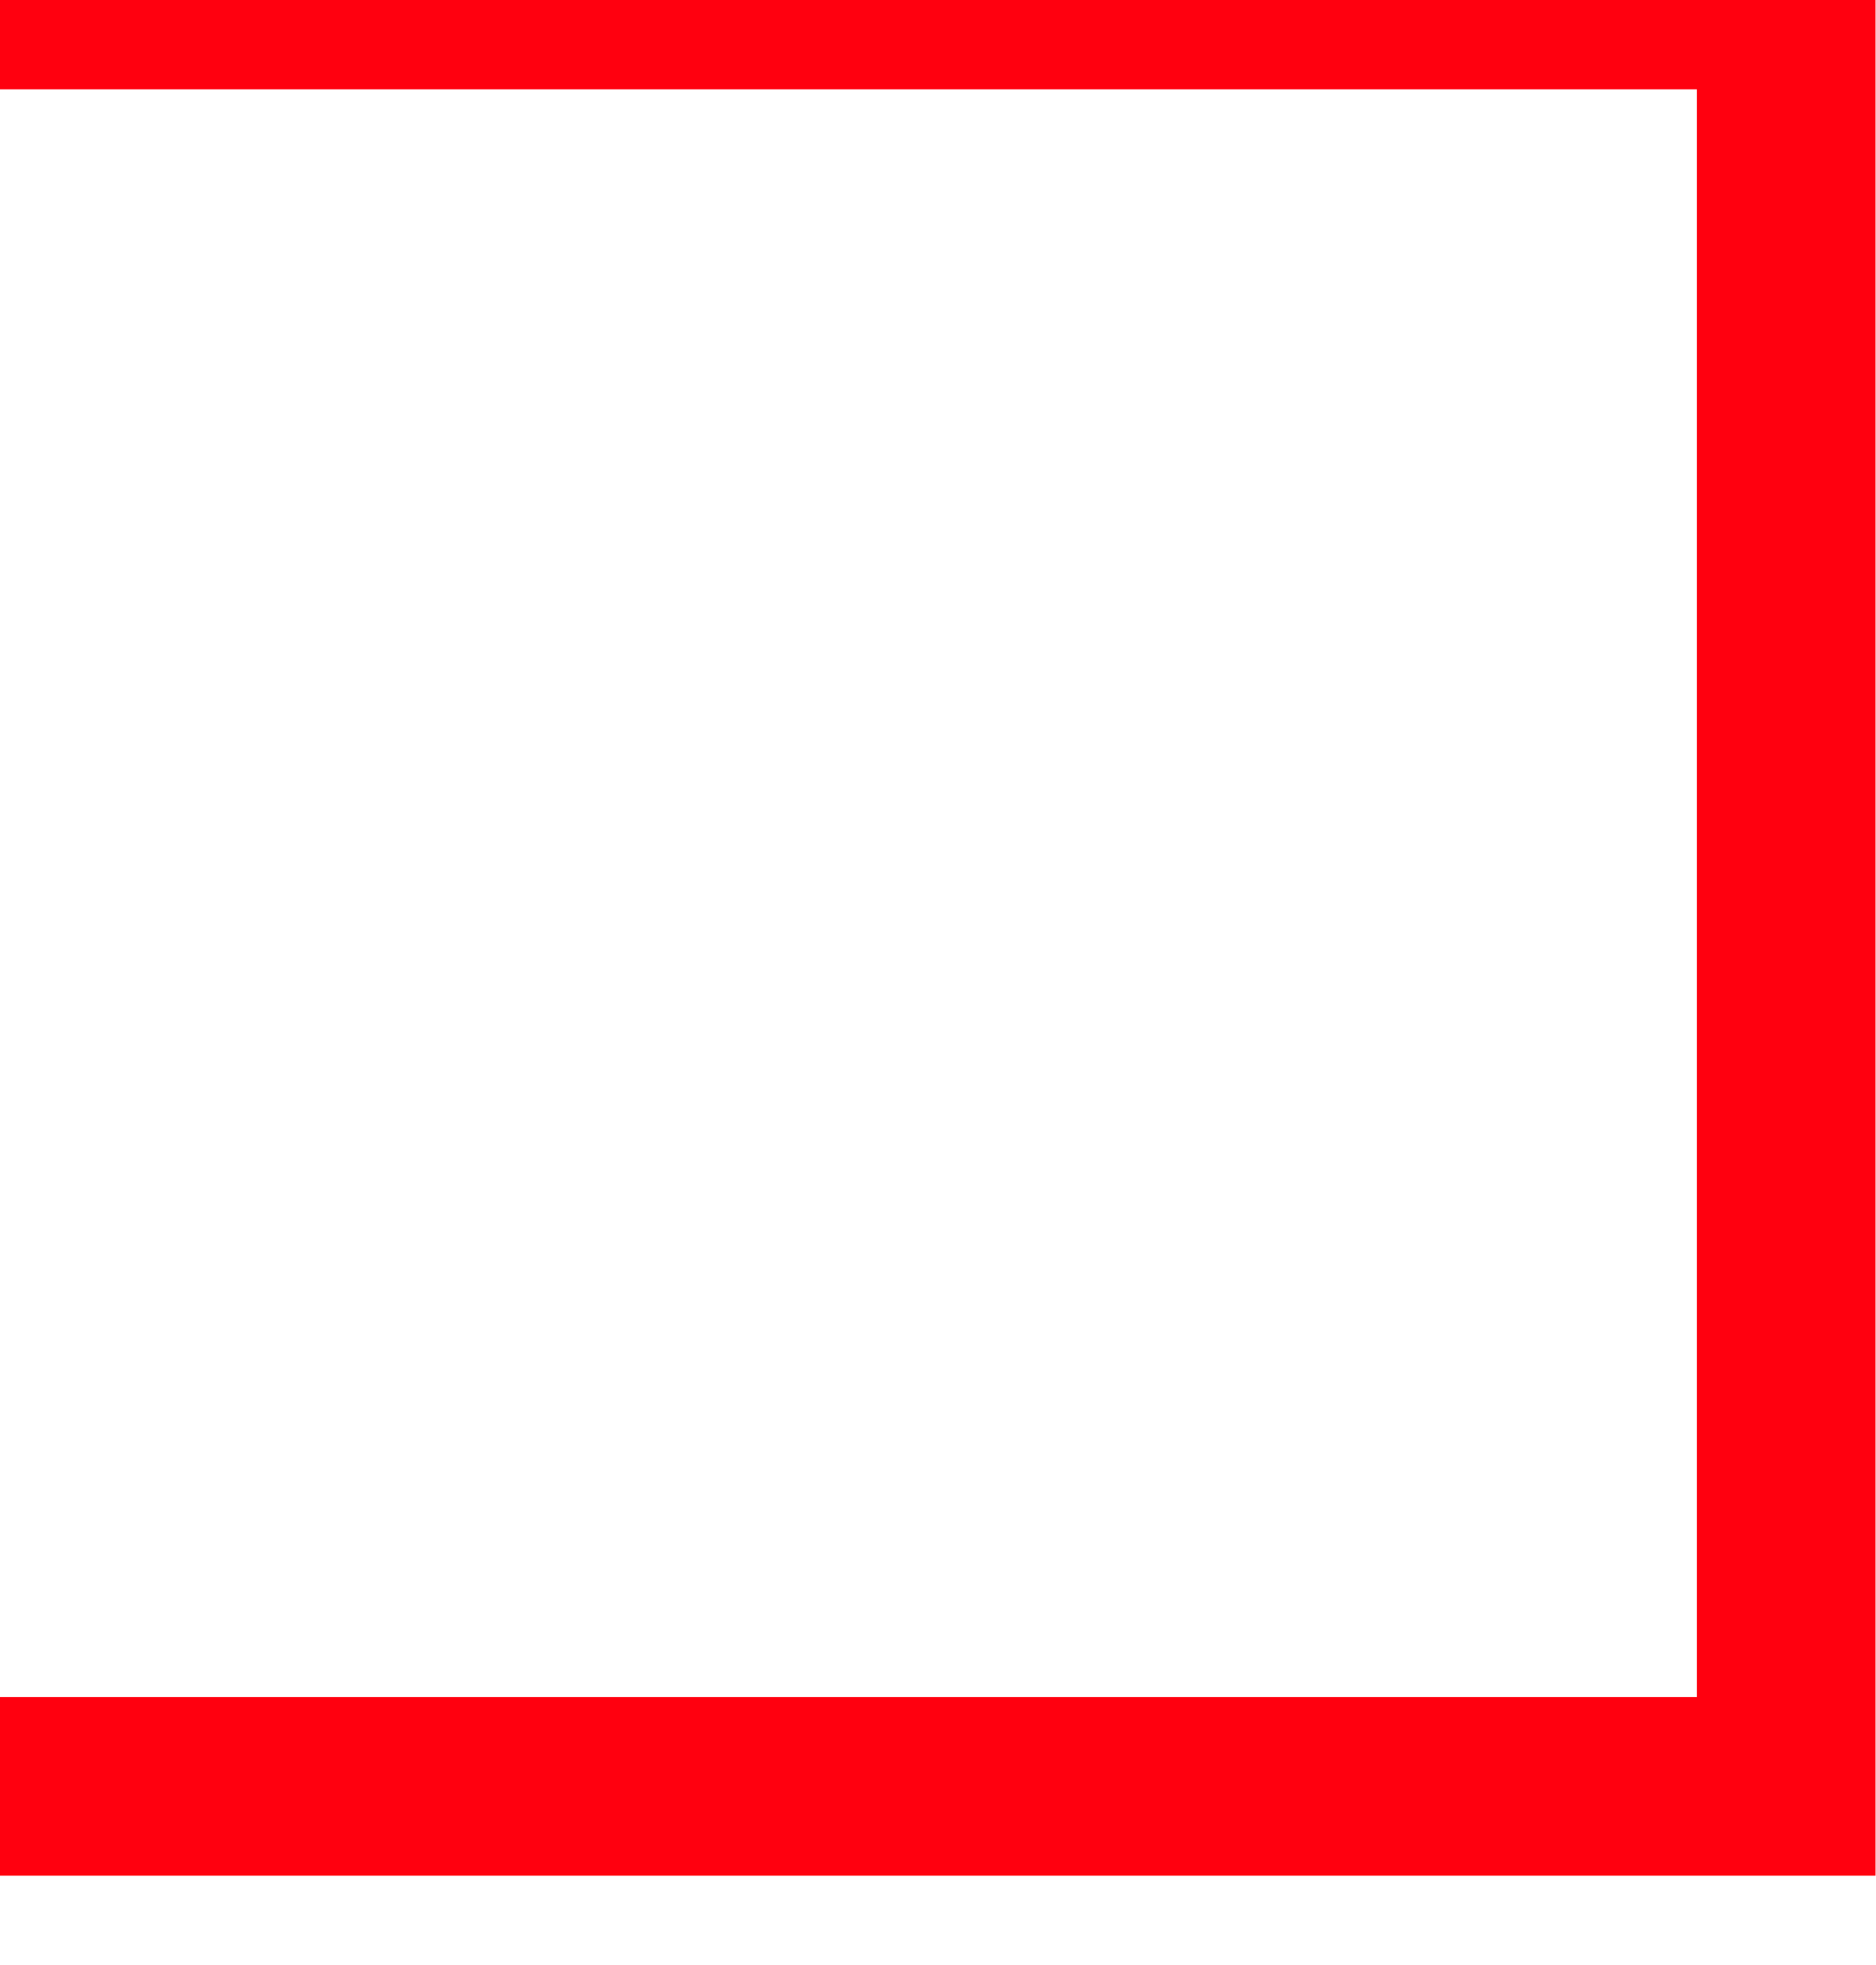
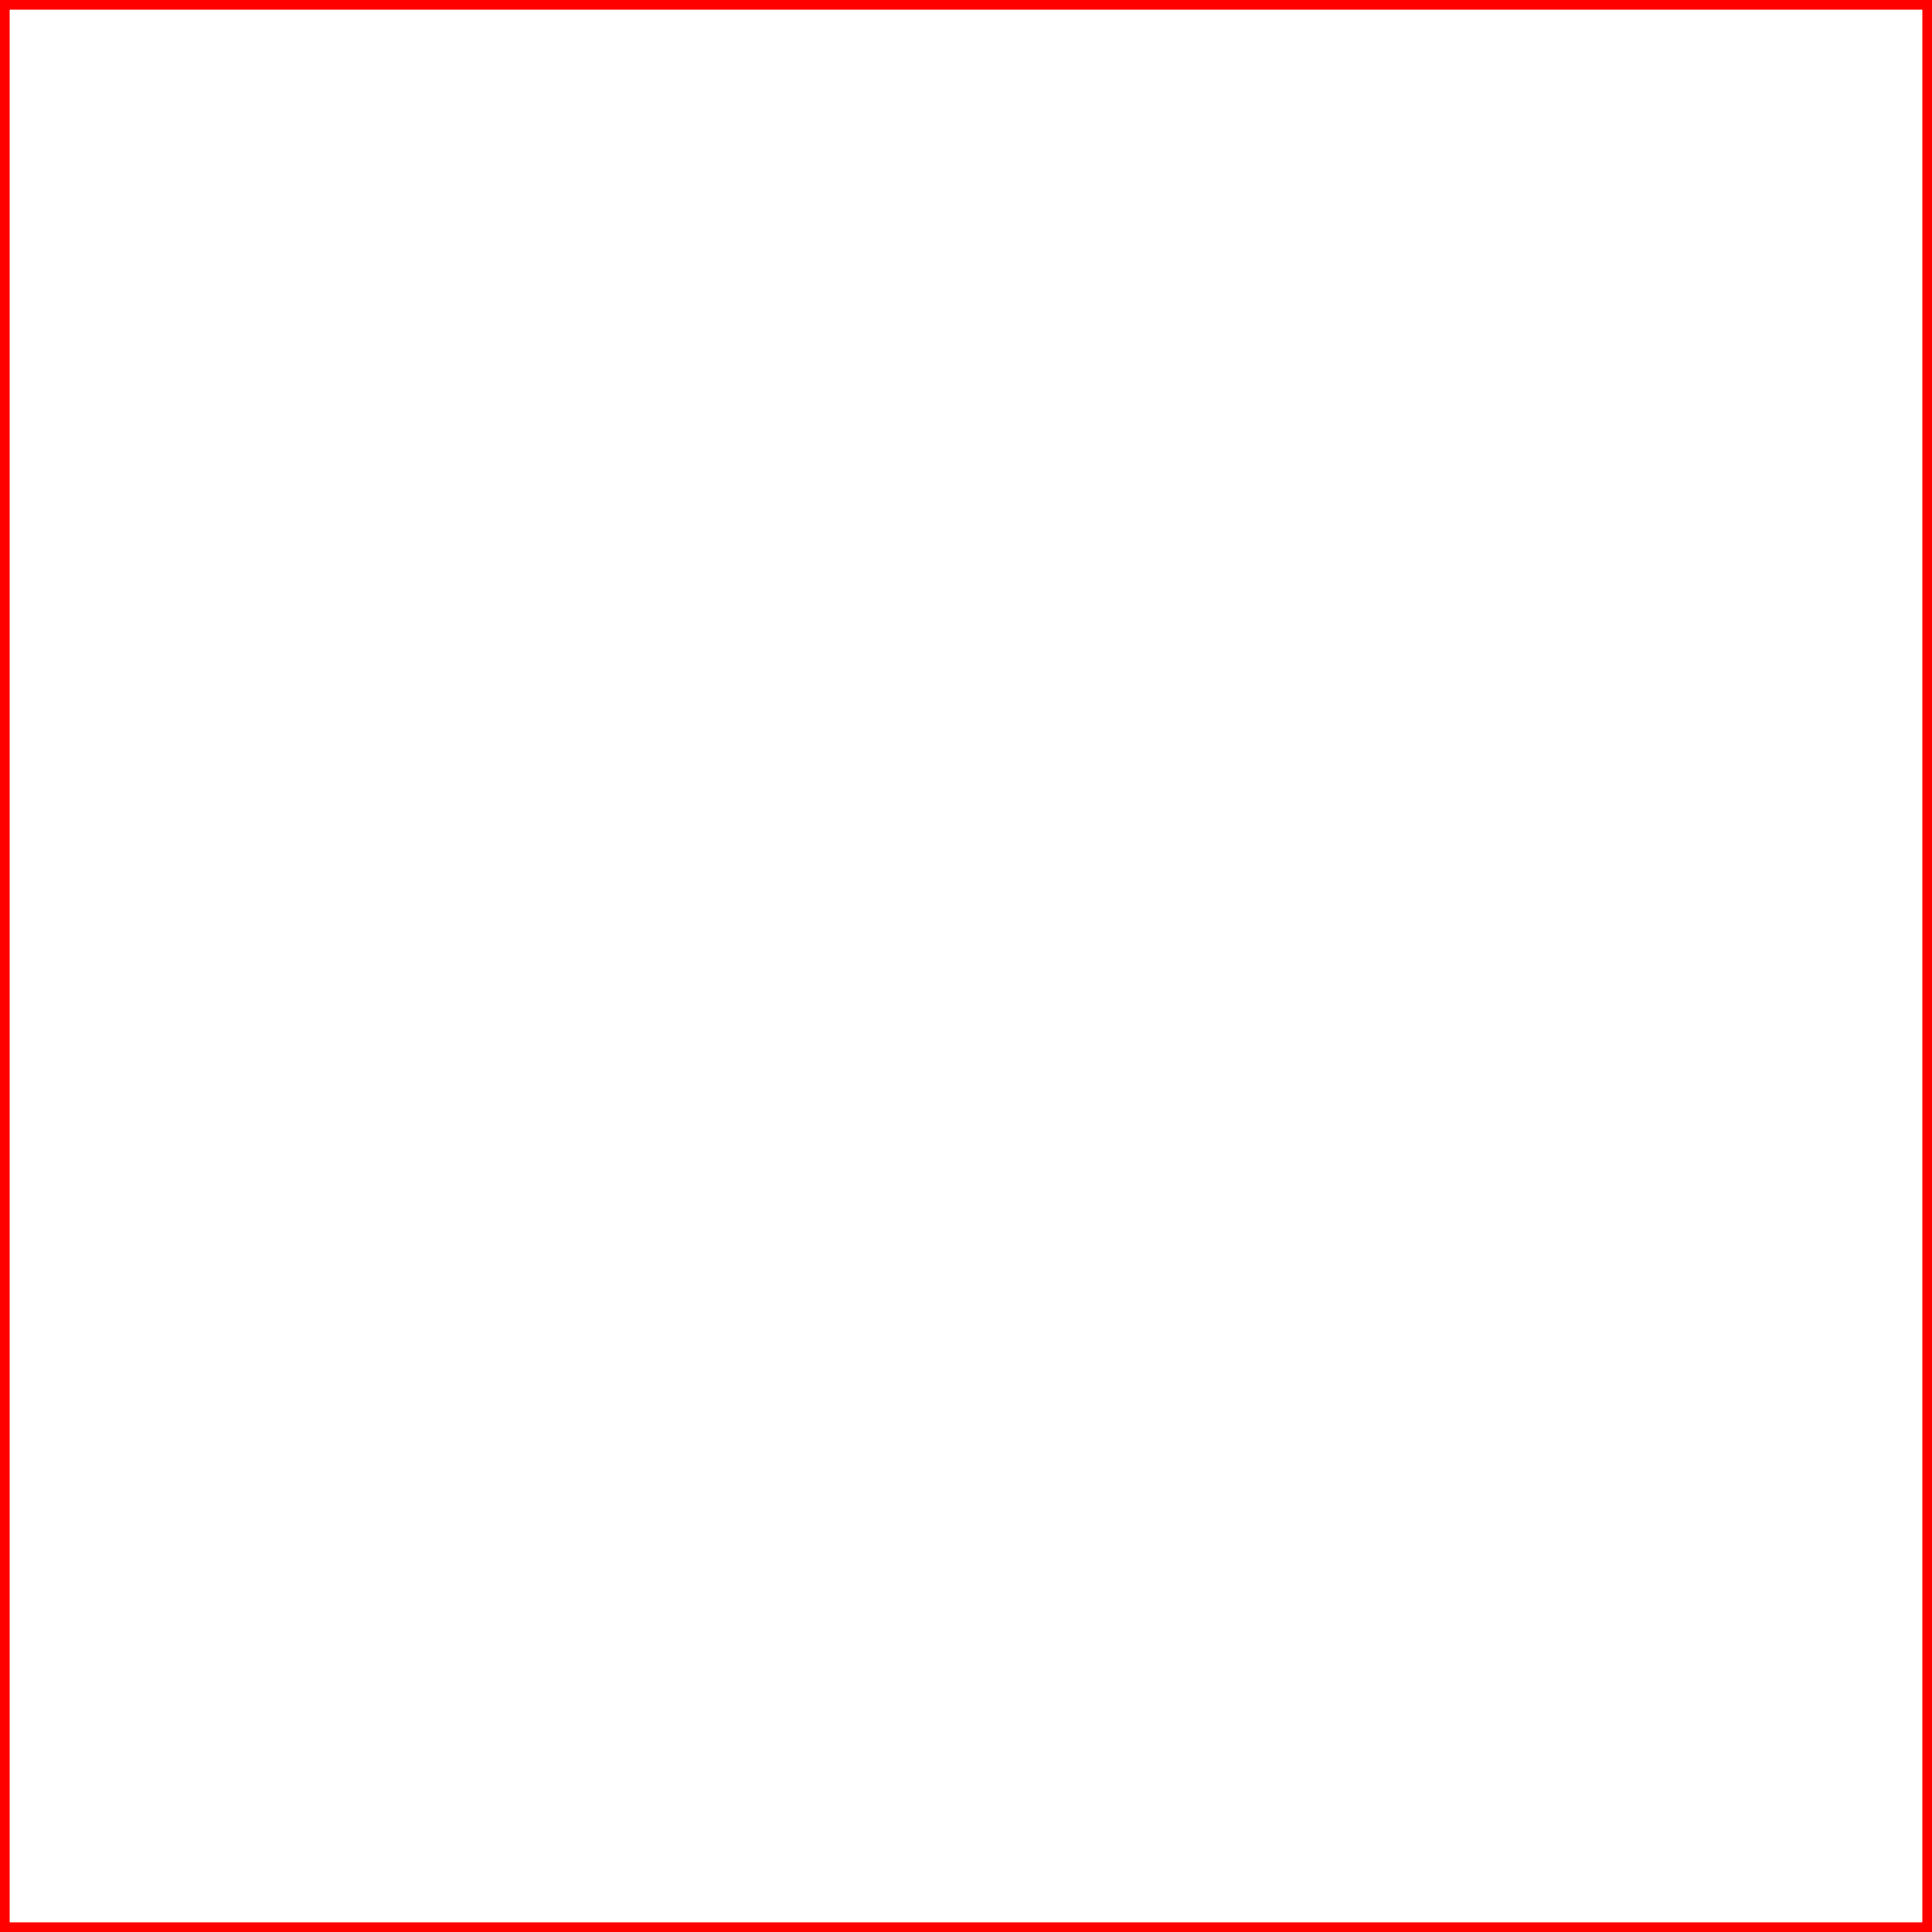
- <svg xmlns="http://www.w3.org/2000/svg" baseProfile="tiny" height="100%" version="1.2" width="100%">
-   <defs />
-   <g id="1" stroke="rgb(100%,0%,6%)" />
-   <polyline fill="none" points="0.0,0.0 10.0,0.0 10.0,10.0 0.0,10.0" stroke="rgb(100%,0%,6%)" />
+ <svg xmlns="http://www.w3.org/2000/svg" version="1.1" width="100%" height="100%" viewBox="0.0 -10.0 10.0 10.0" baseProfile="full">
+   <g transform="scale(1,-1)">
+     <polyline fill="none" stroke="red" stroke-width="0.1" points="0.0, 0.0 10.0, 0.0 10.0, 10.0 0.0, 10.0 0.0, 0.0 " />
+   </g>
</svg>
